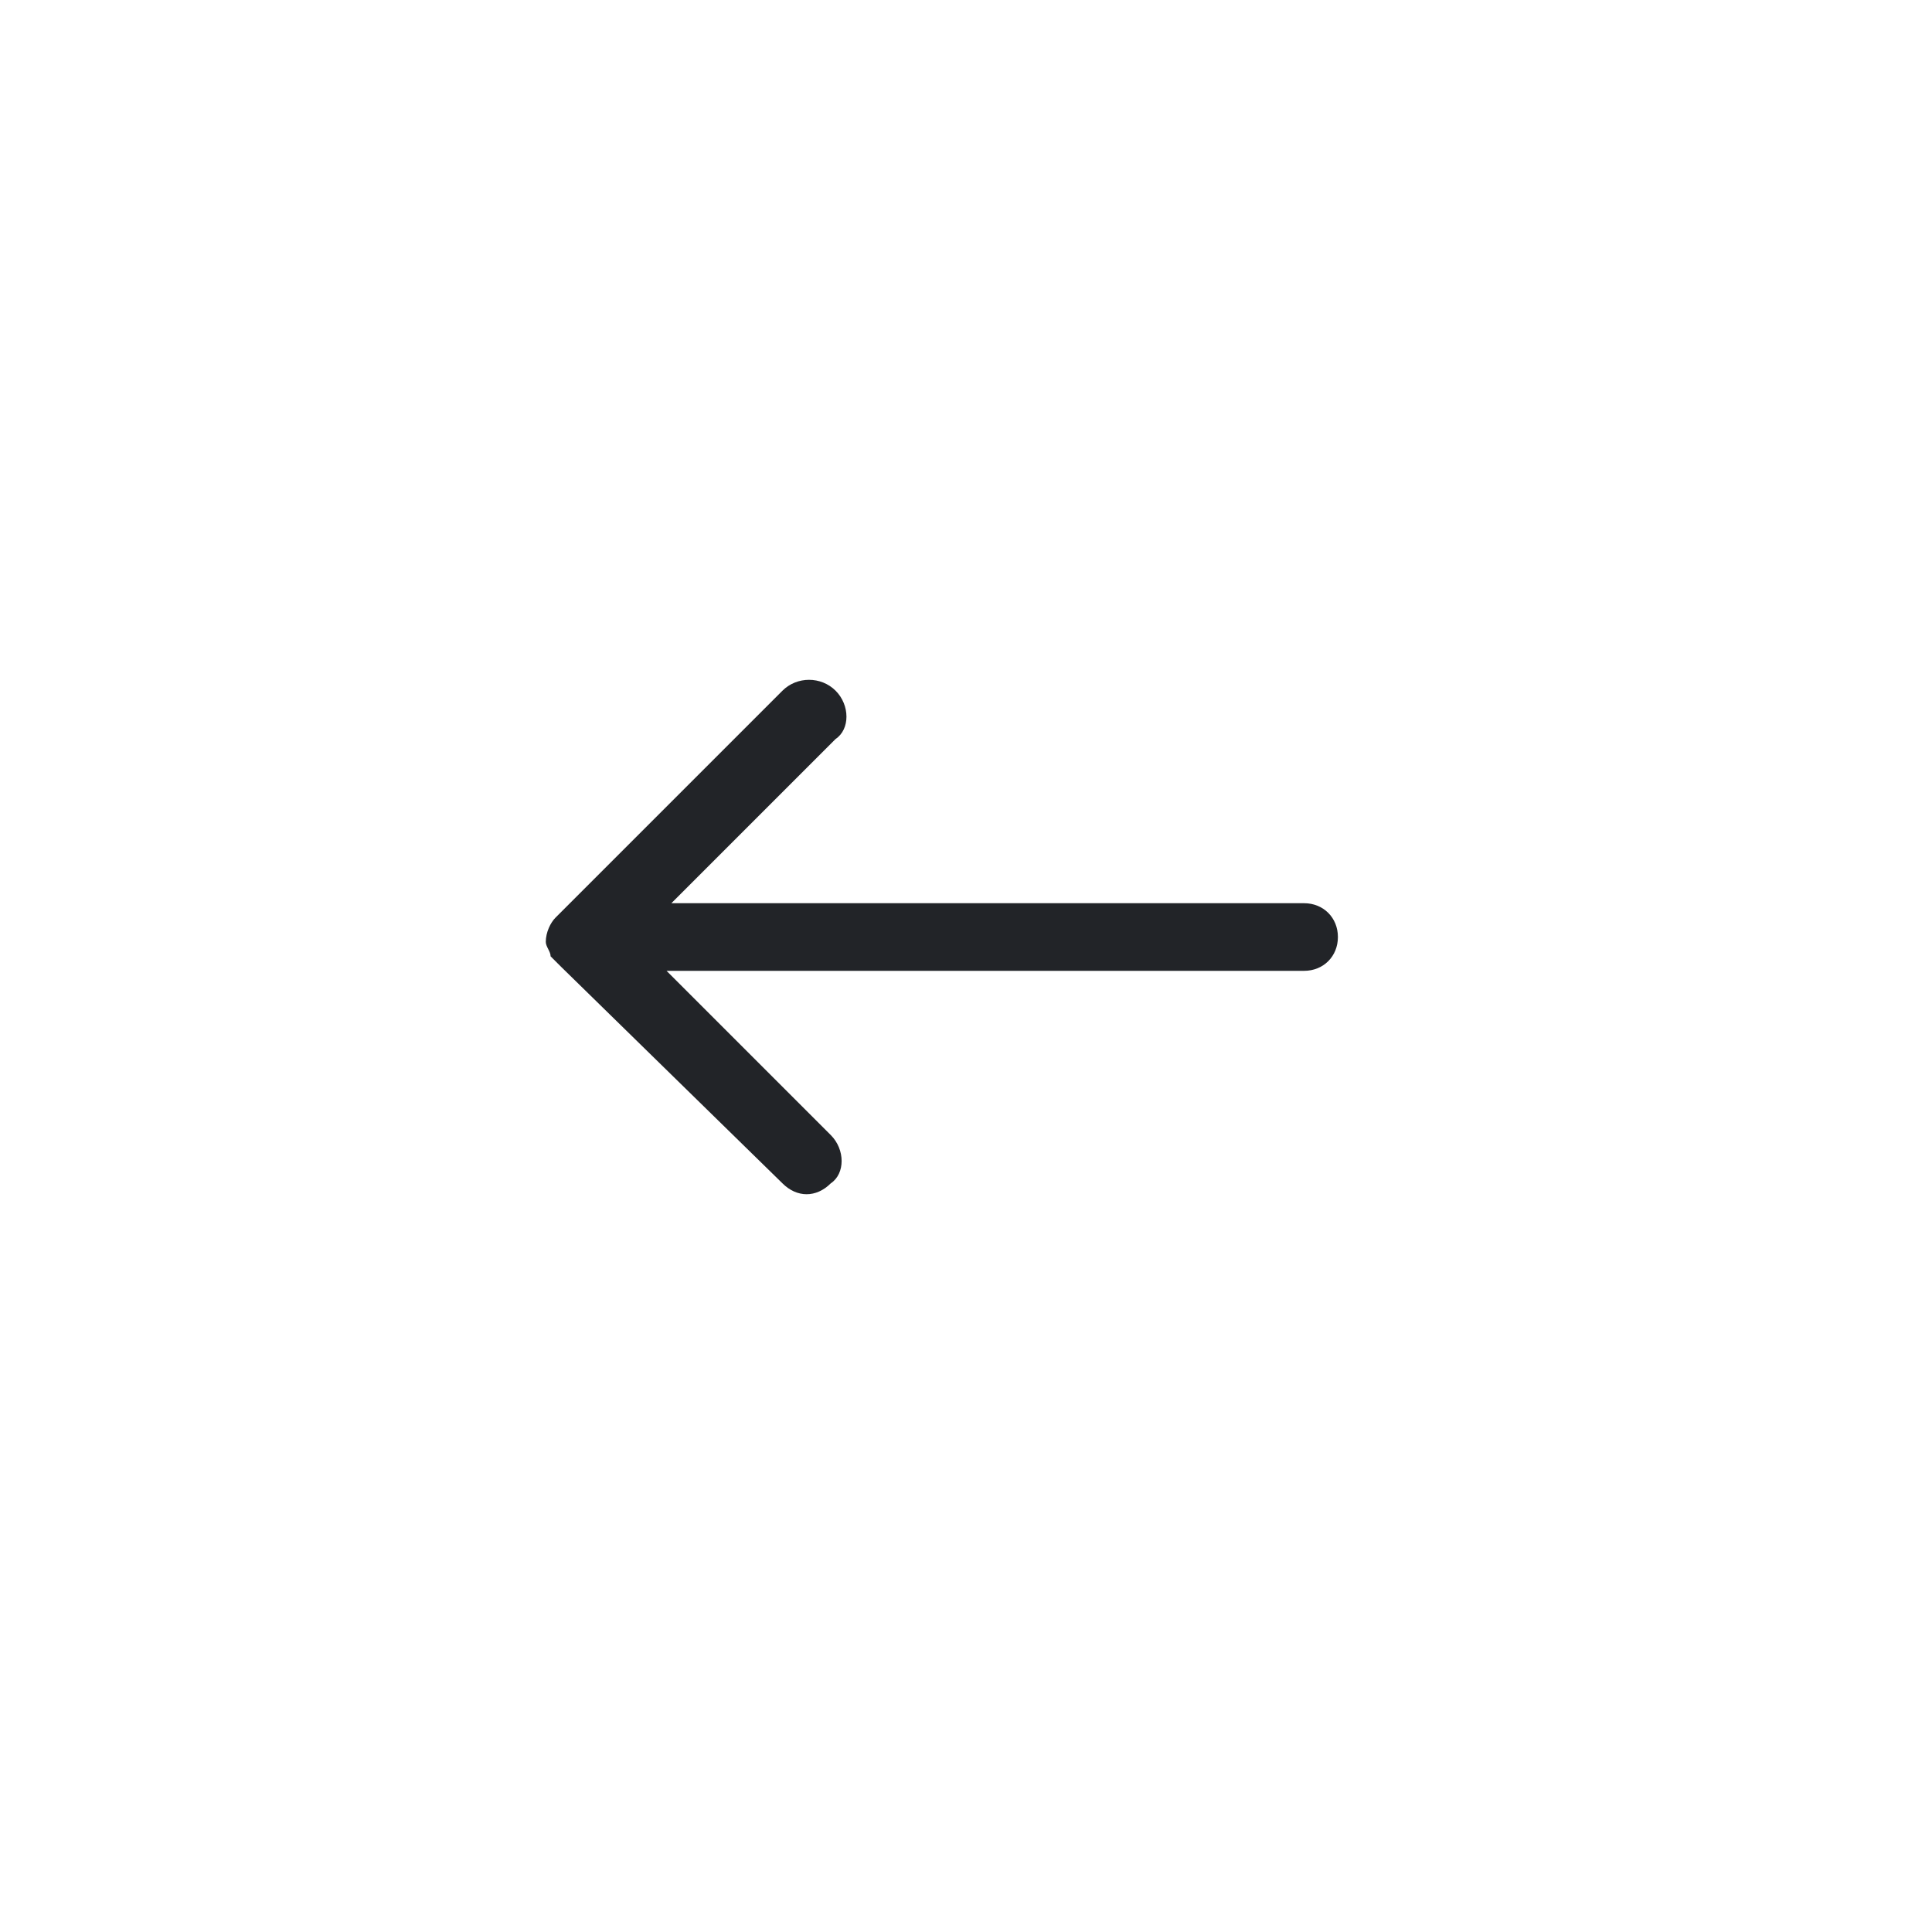
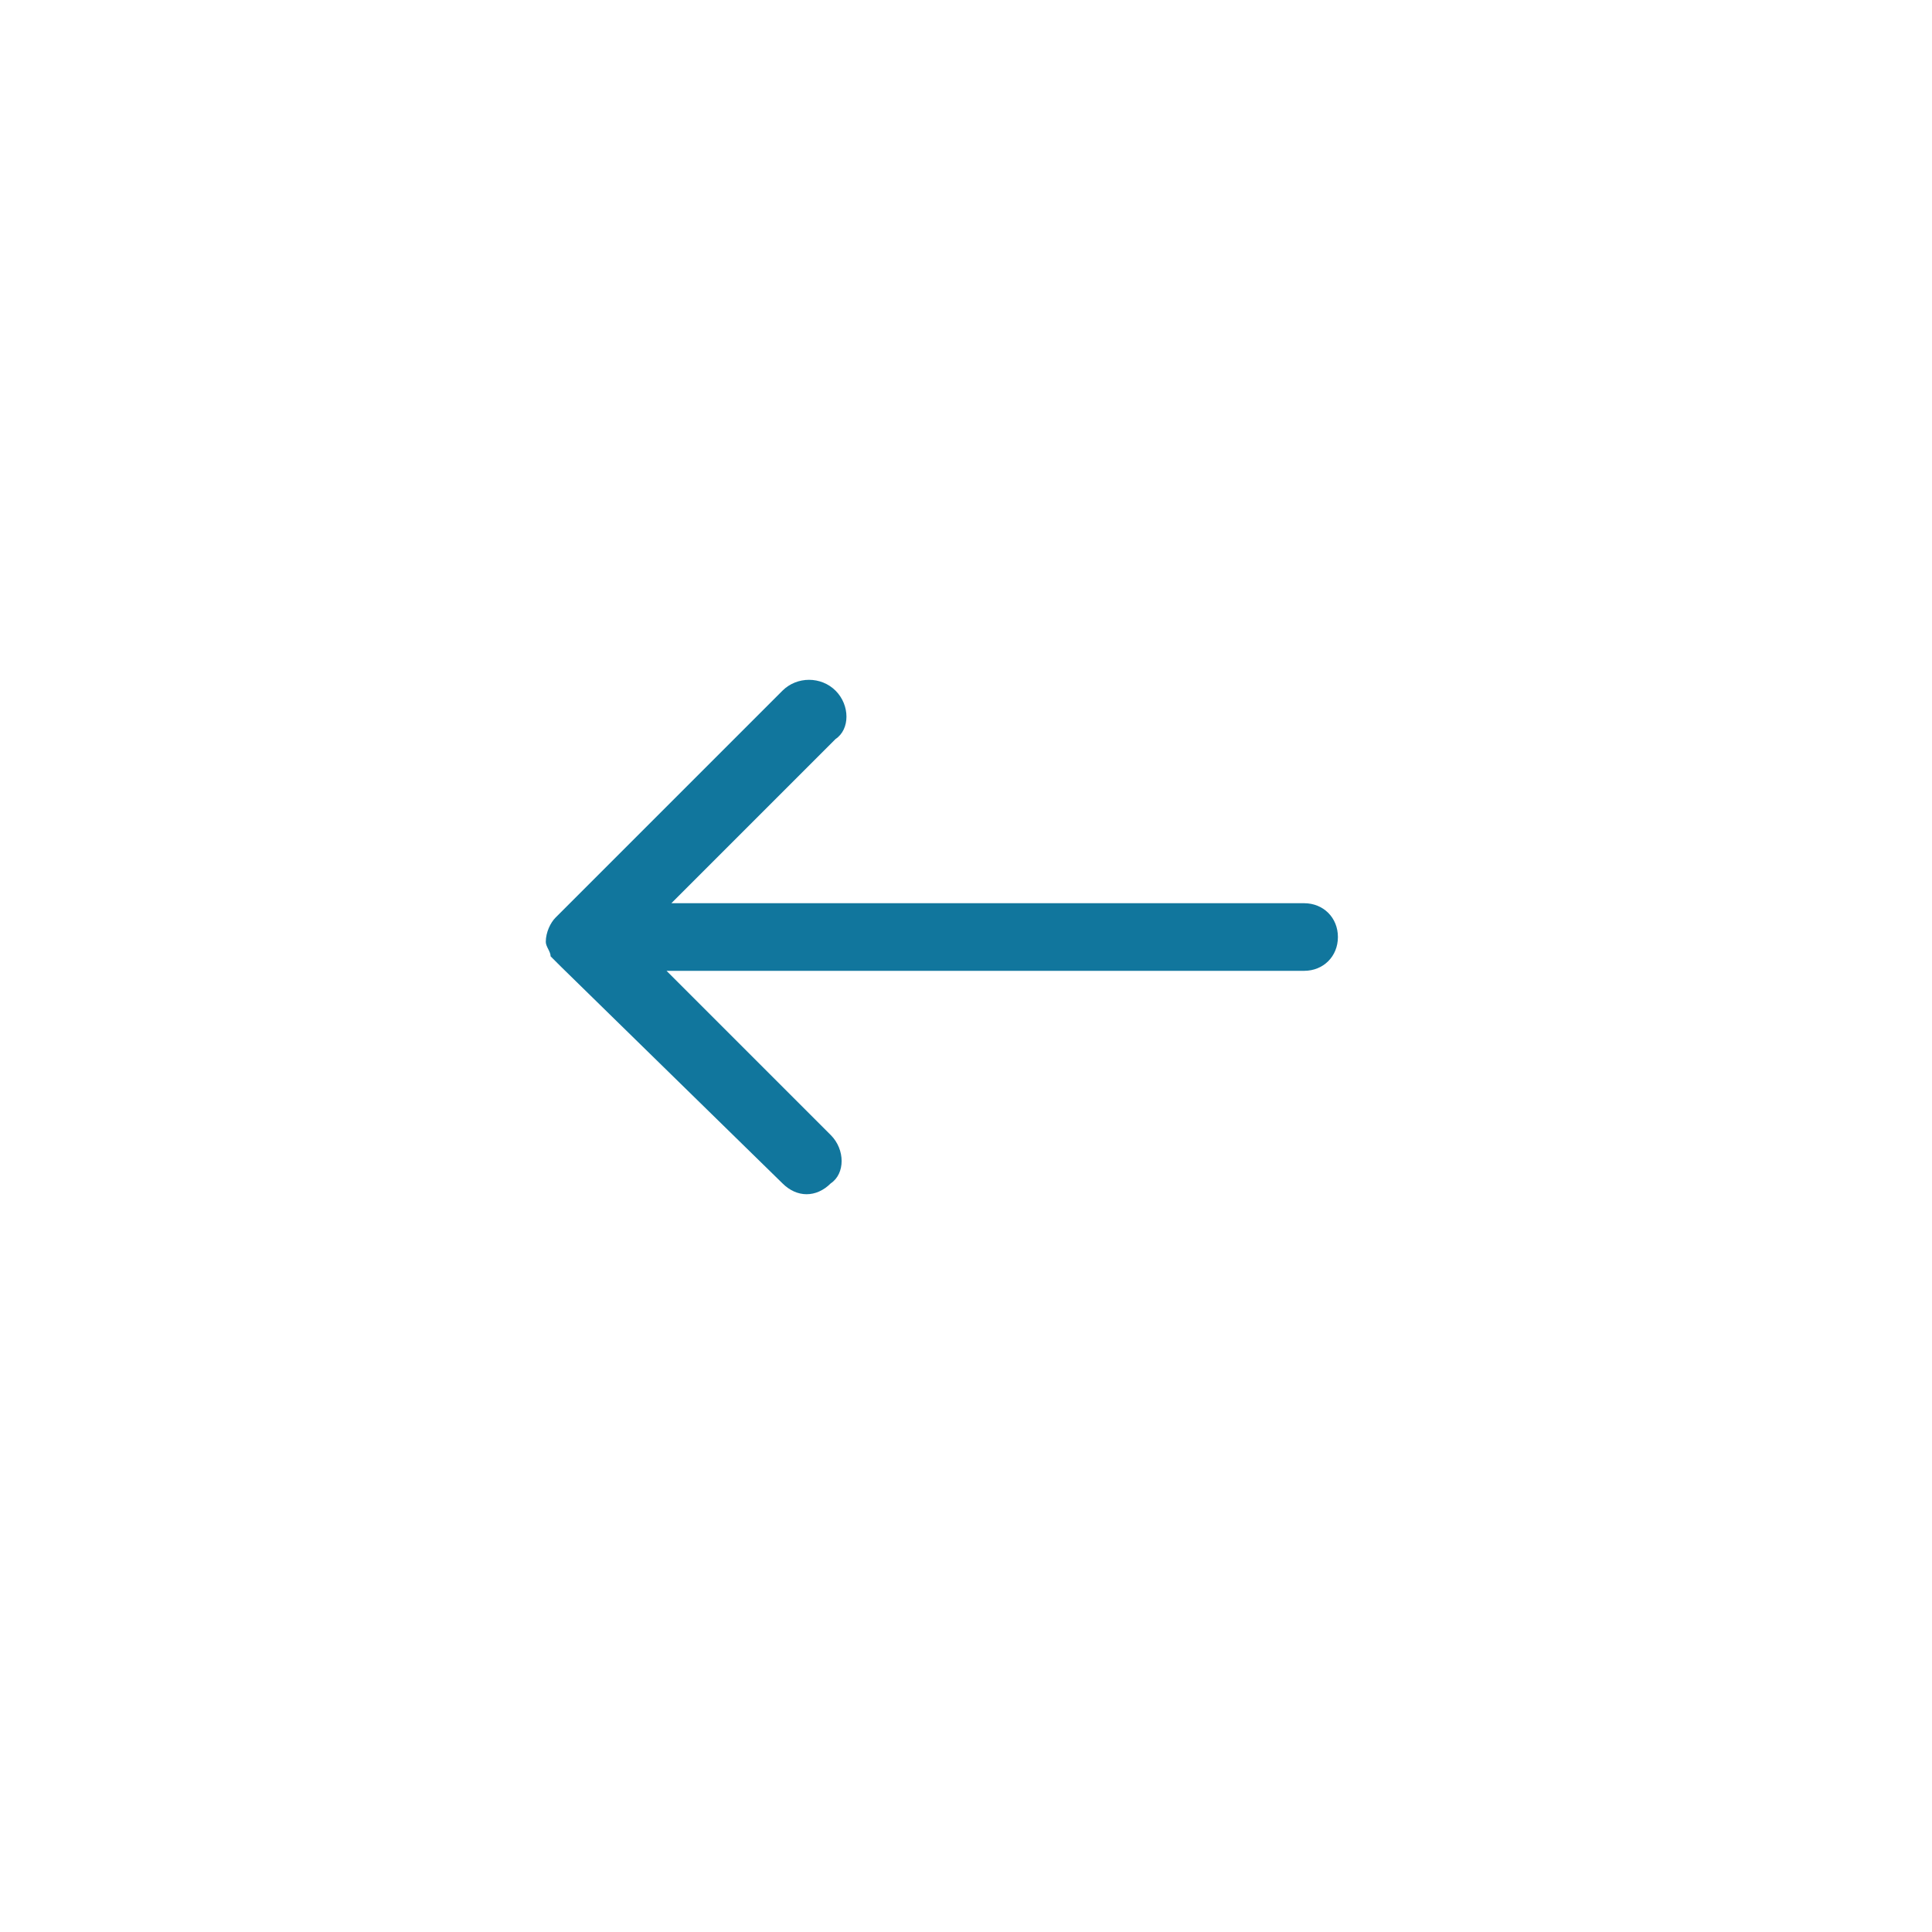
<svg xmlns="http://www.w3.org/2000/svg" version="1.1" id="Ebene_1" x="0px" y="0px" viewBox="0 0 40 40" style="enable-background:new 0 0 40 40;" xml:space="preserve">
  <style type="text/css">
- 	.st0{fill:#222428;}
+ 	.st0{fill:#11769d;}
</style>
  <path id="path-1_00000080905547539336203510000007083251170388875667_" class="st0" d="M17.3,14.3c0.3,0.3,0.3,0.8,0,1l-3.4,3.4  h13.1c0.4,0,0.7,0.3,0.7,0.7s-0.3,0.7-0.7,0.7H13.8l3.4,3.4c0.3,0.3,0.3,0.8,0,1c-0.3,0.3-0.7,0.3-1,0L11.6,20  c-0.1-0.1-0.1-0.1-0.2-0.2c0-0.1-0.1-0.2-0.1-0.3c0-0.2,0.1-0.4,0.2-0.5l4.7-4.7C16.5,14,17,14,17.3,14.3L17.3,14.3z" />
</svg>
